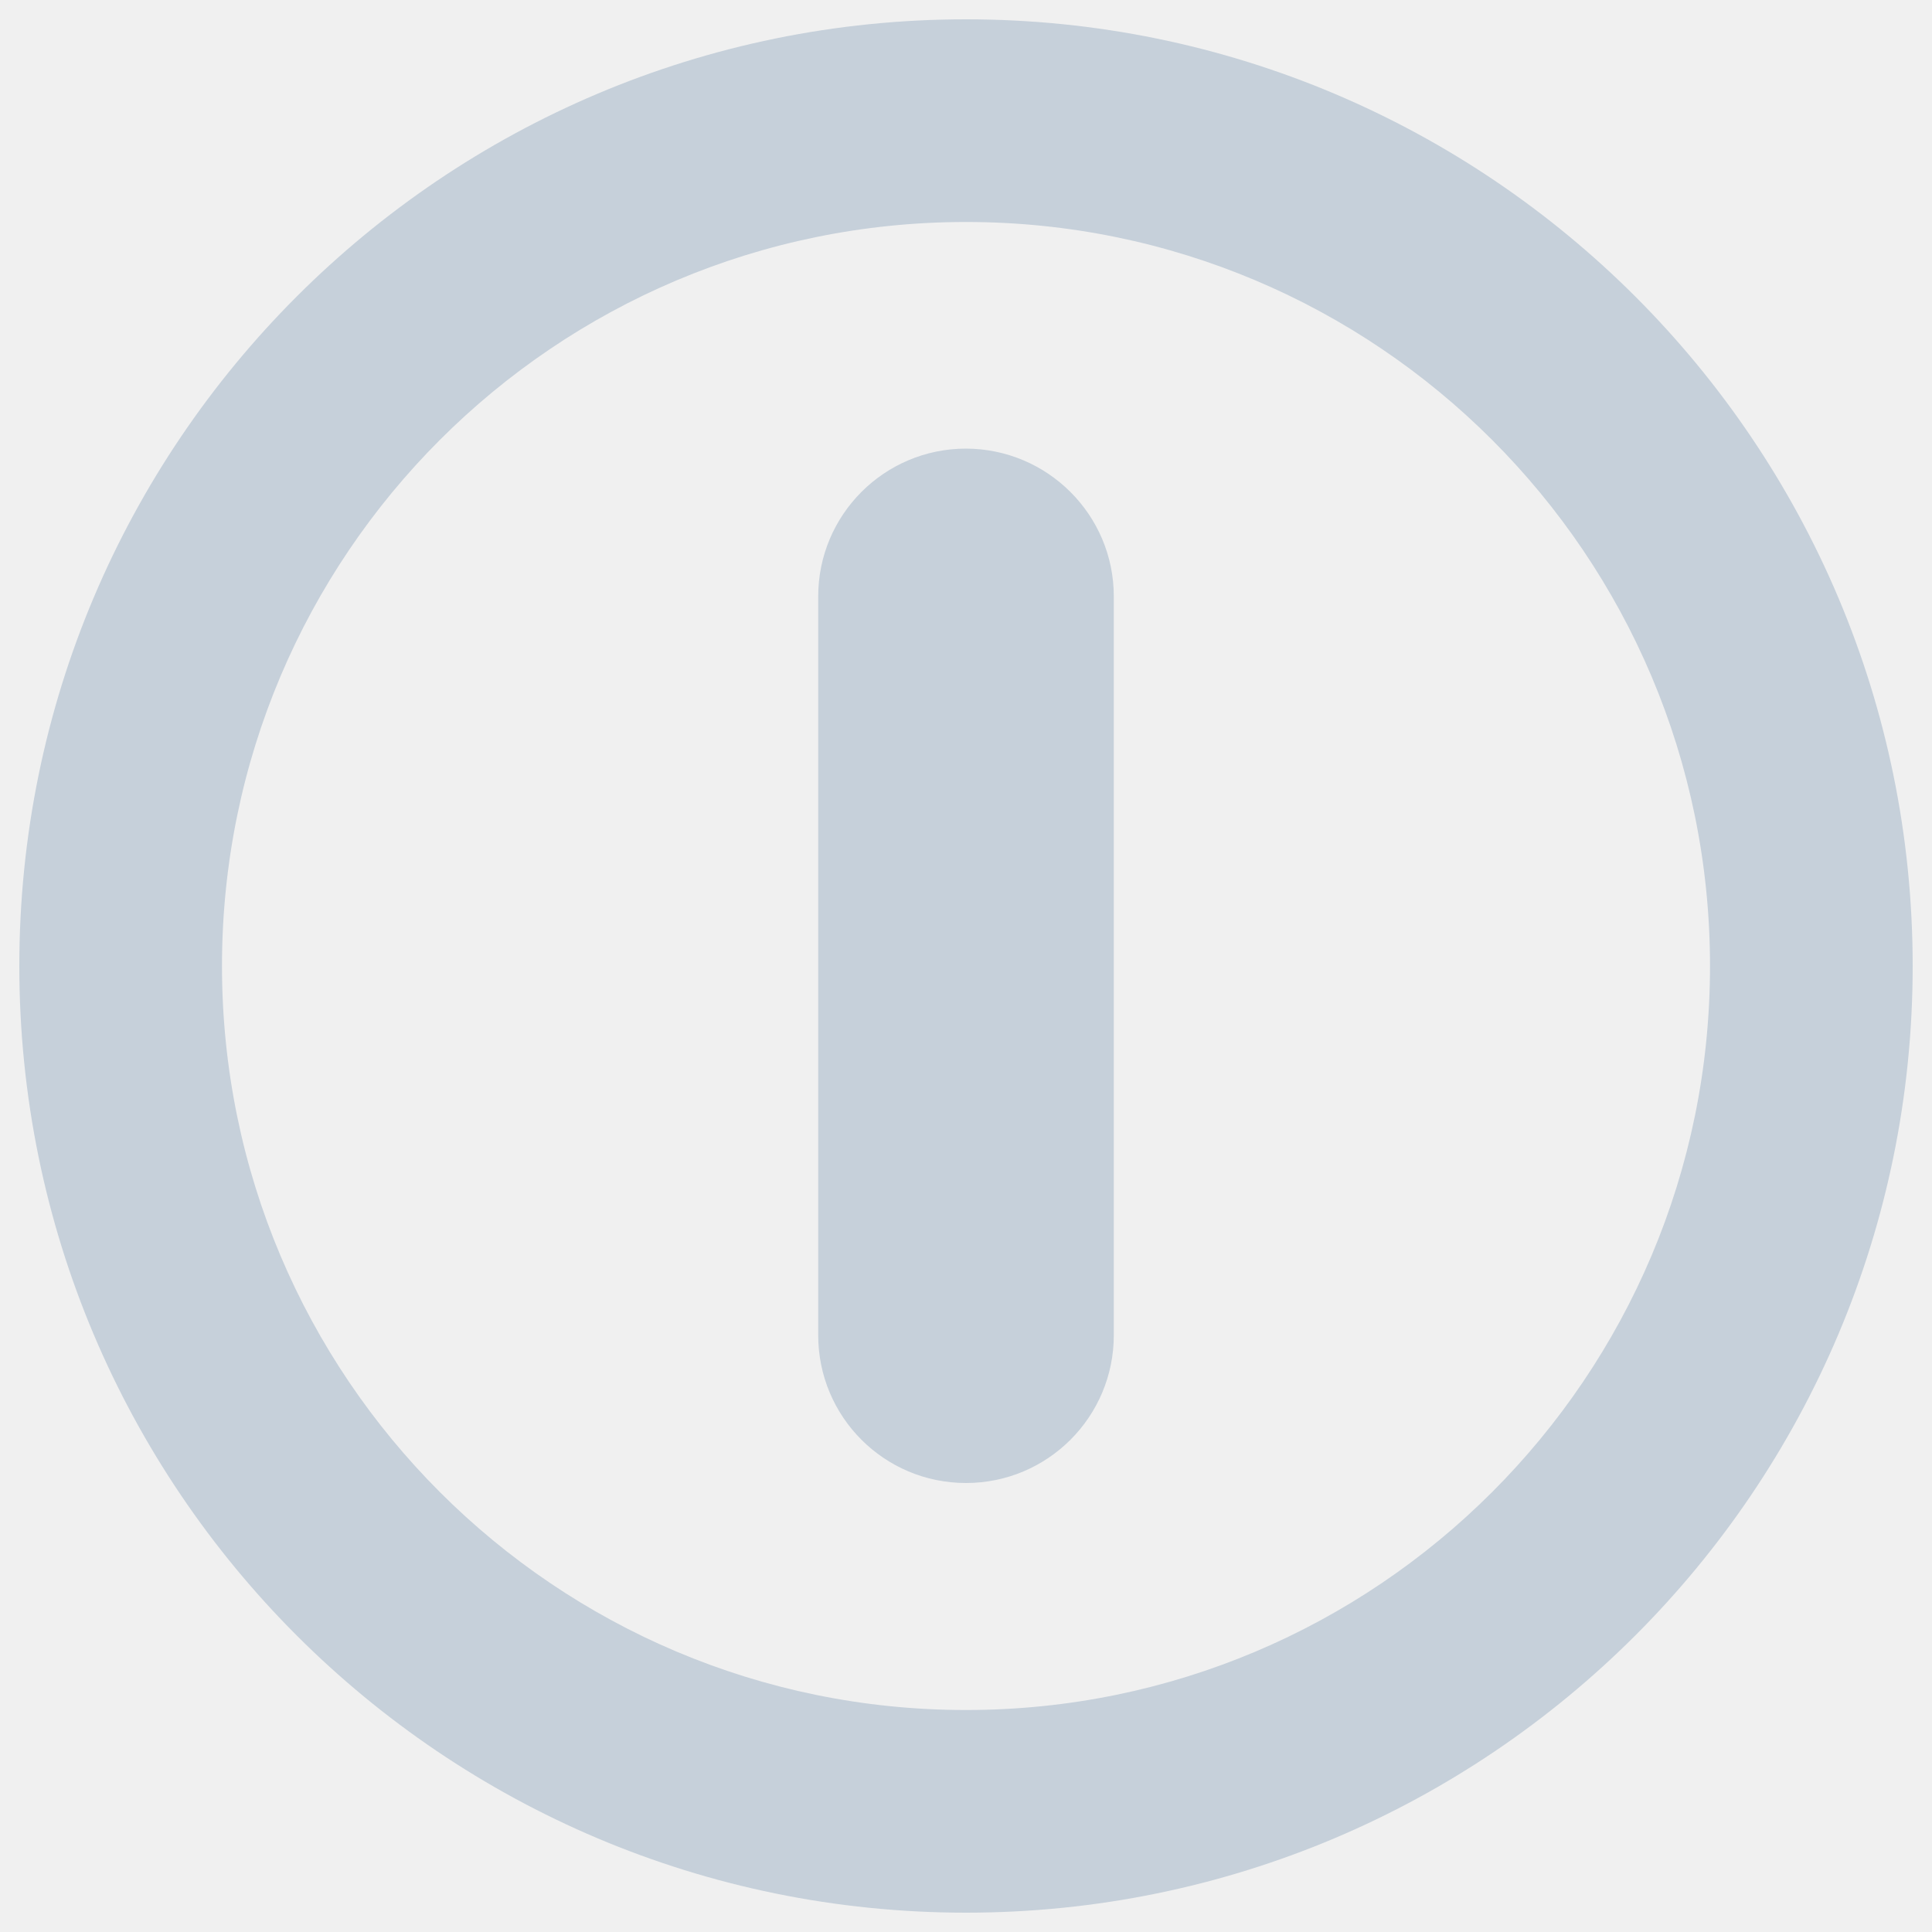
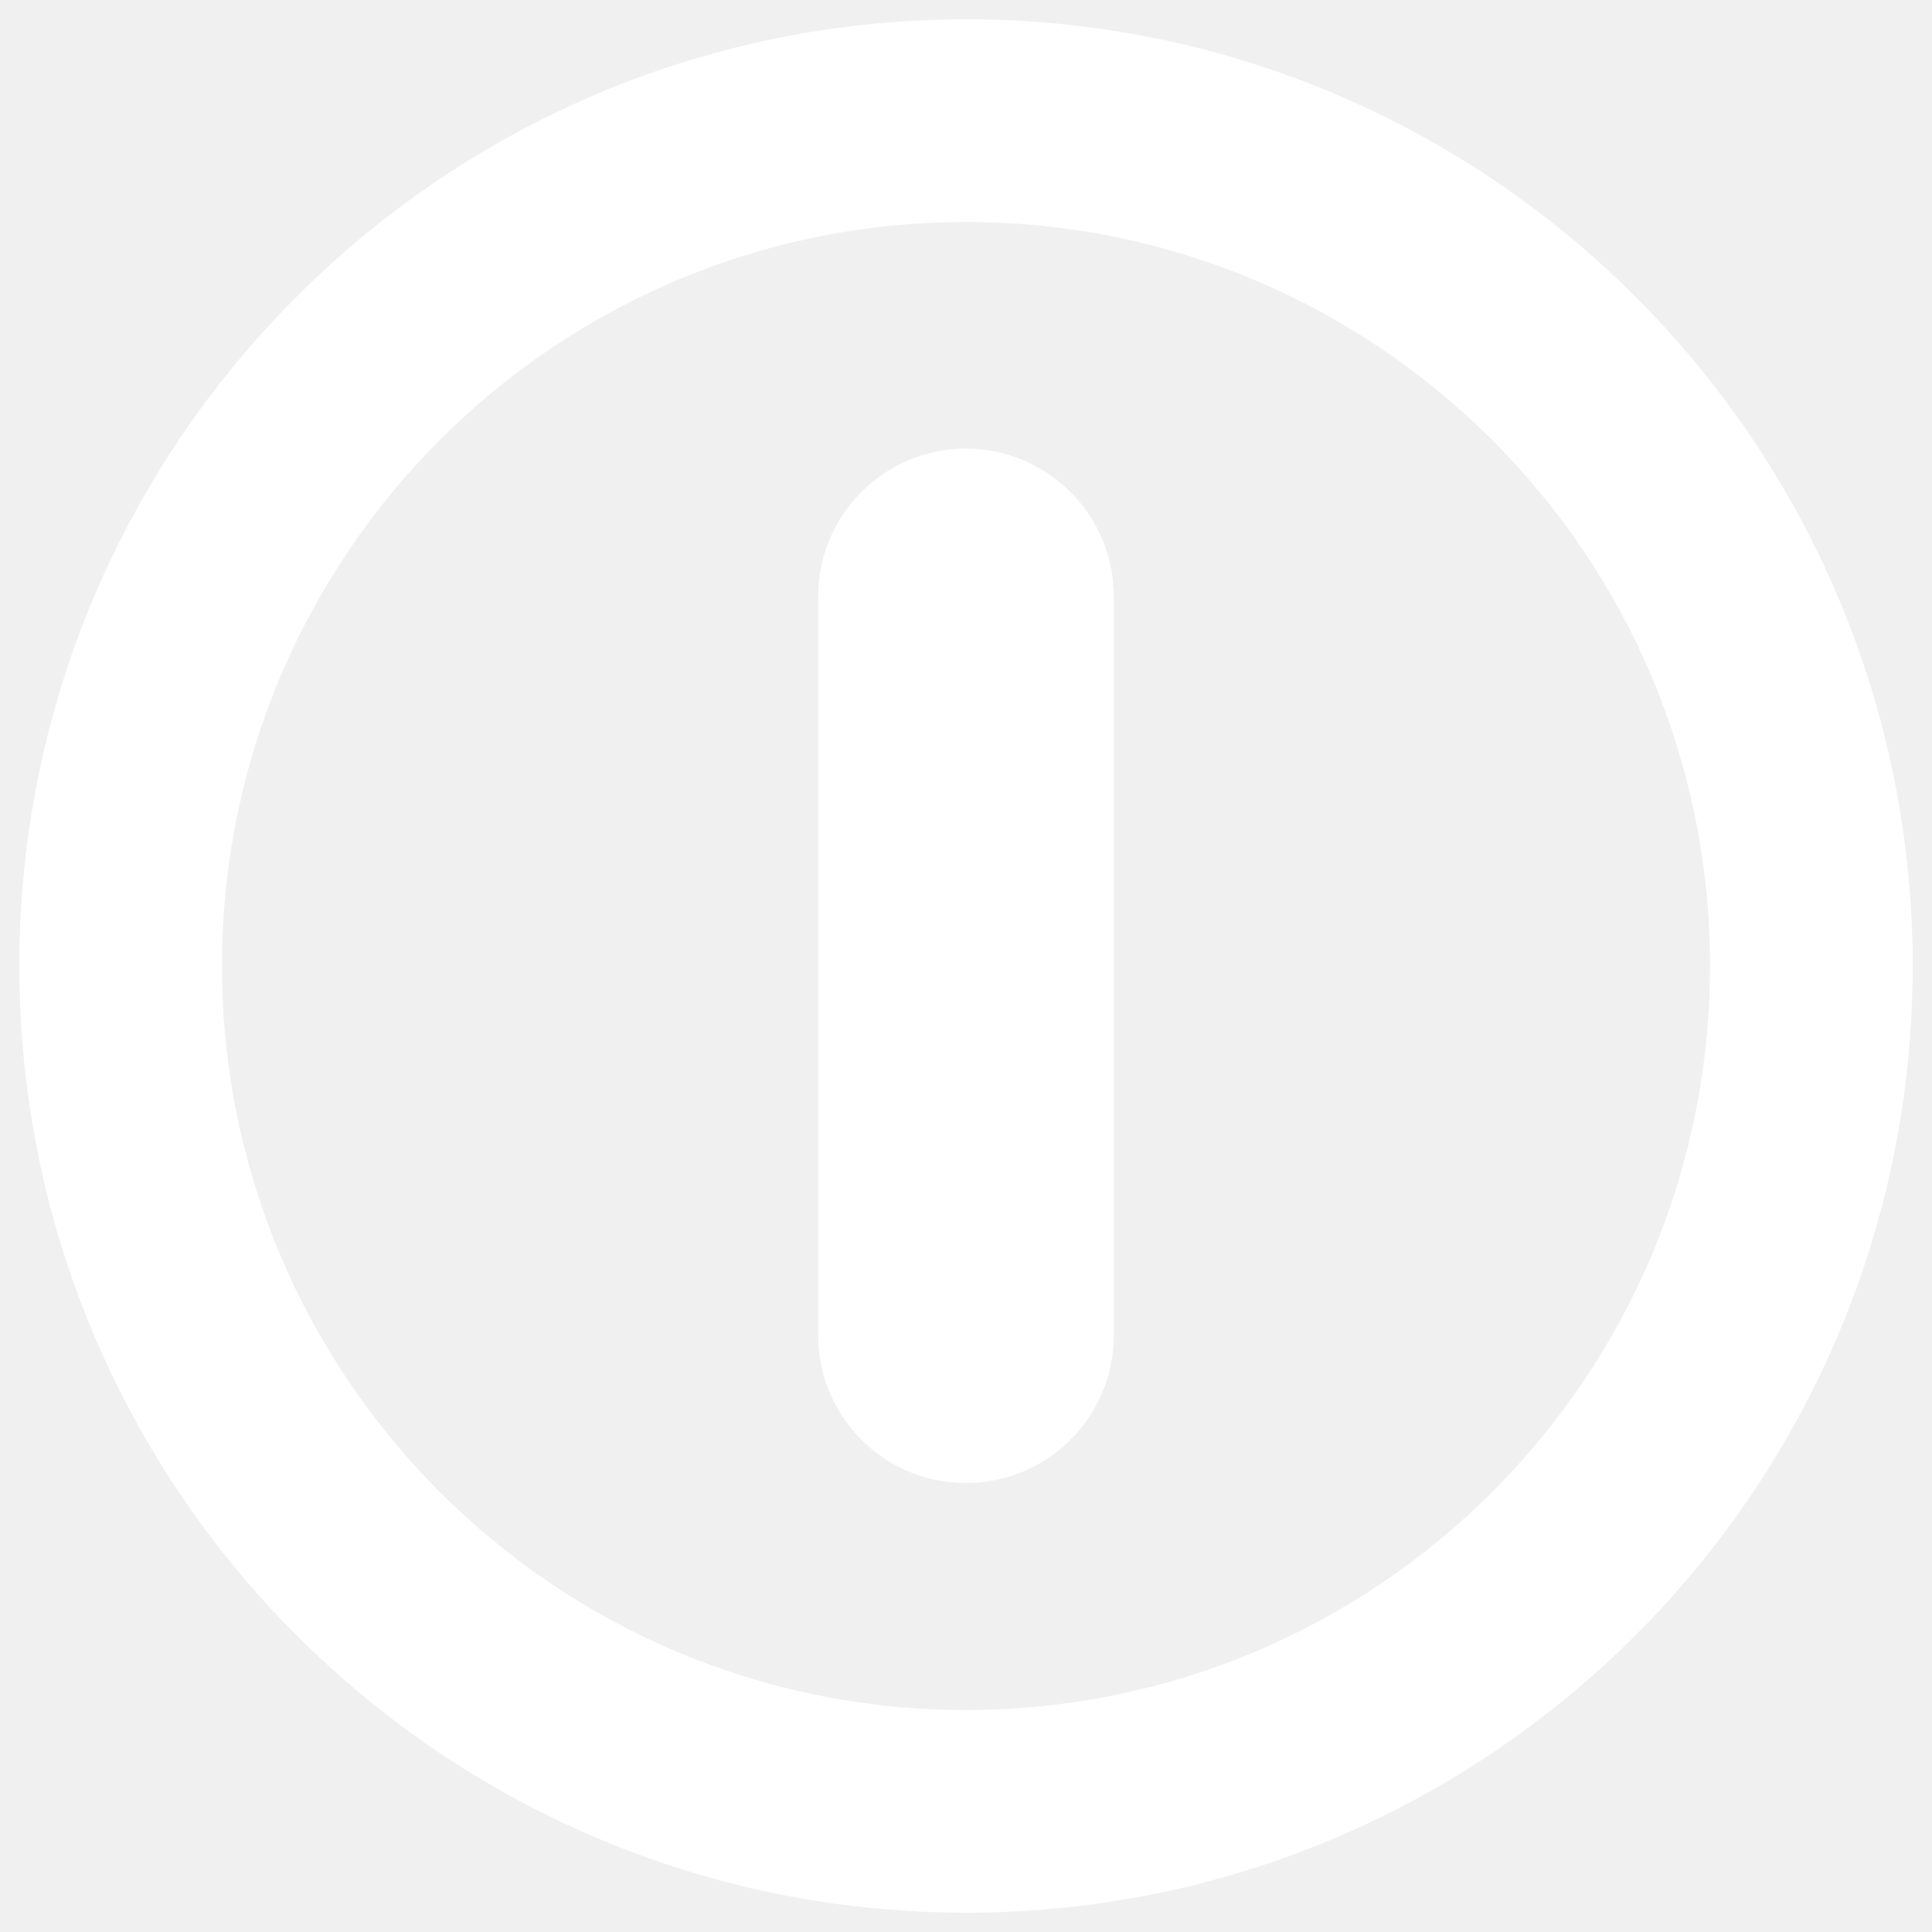
- <svg xmlns="http://www.w3.org/2000/svg" fill="#C6D0DA" version="1.1" x="0px" y="0px" viewBox="0 0 1000 1000" enable-background="new 0 0 1000 1000" xml:space="preserve">
+ <svg xmlns="http://www.w3.org/2000/svg" fill="#ffffff" version="1.1" x="0px" y="0px" viewBox="0 0 1000 1000" enable-background="new 0 0 1000 1000" xml:space="preserve">
  <g>
    <g>
      <path d="M500,10C229.4,10,10,229.4,10,500s219.4,490,490,490s490-219.4,490-490S770.6,10,500,10z M500,885.1c-212.7,0-385.1-172.4-385.1-385.1S287.3,114.9,500,114.9S885.1,287.3,885.1,500S712.7,885.1,500,885.1z M576.5,308.7v382.4c0,42.2-34.2,76.5-76.5,76.5c-42.3,0-76.5-34.2-76.5-76.5V308.7c0-42.2,34.2-76.5,76.5-76.5C542.2,232.3,576.5,266.5,576.5,308.7z" />
    </g>
    <g />
    <g />
    <g />
    <g />
    <g />
    <g />
    <g />
    <g />
    <g />
    <g />
    <g />
    <g />
    <g />
    <g />
    <g />
  </g>
</svg>
